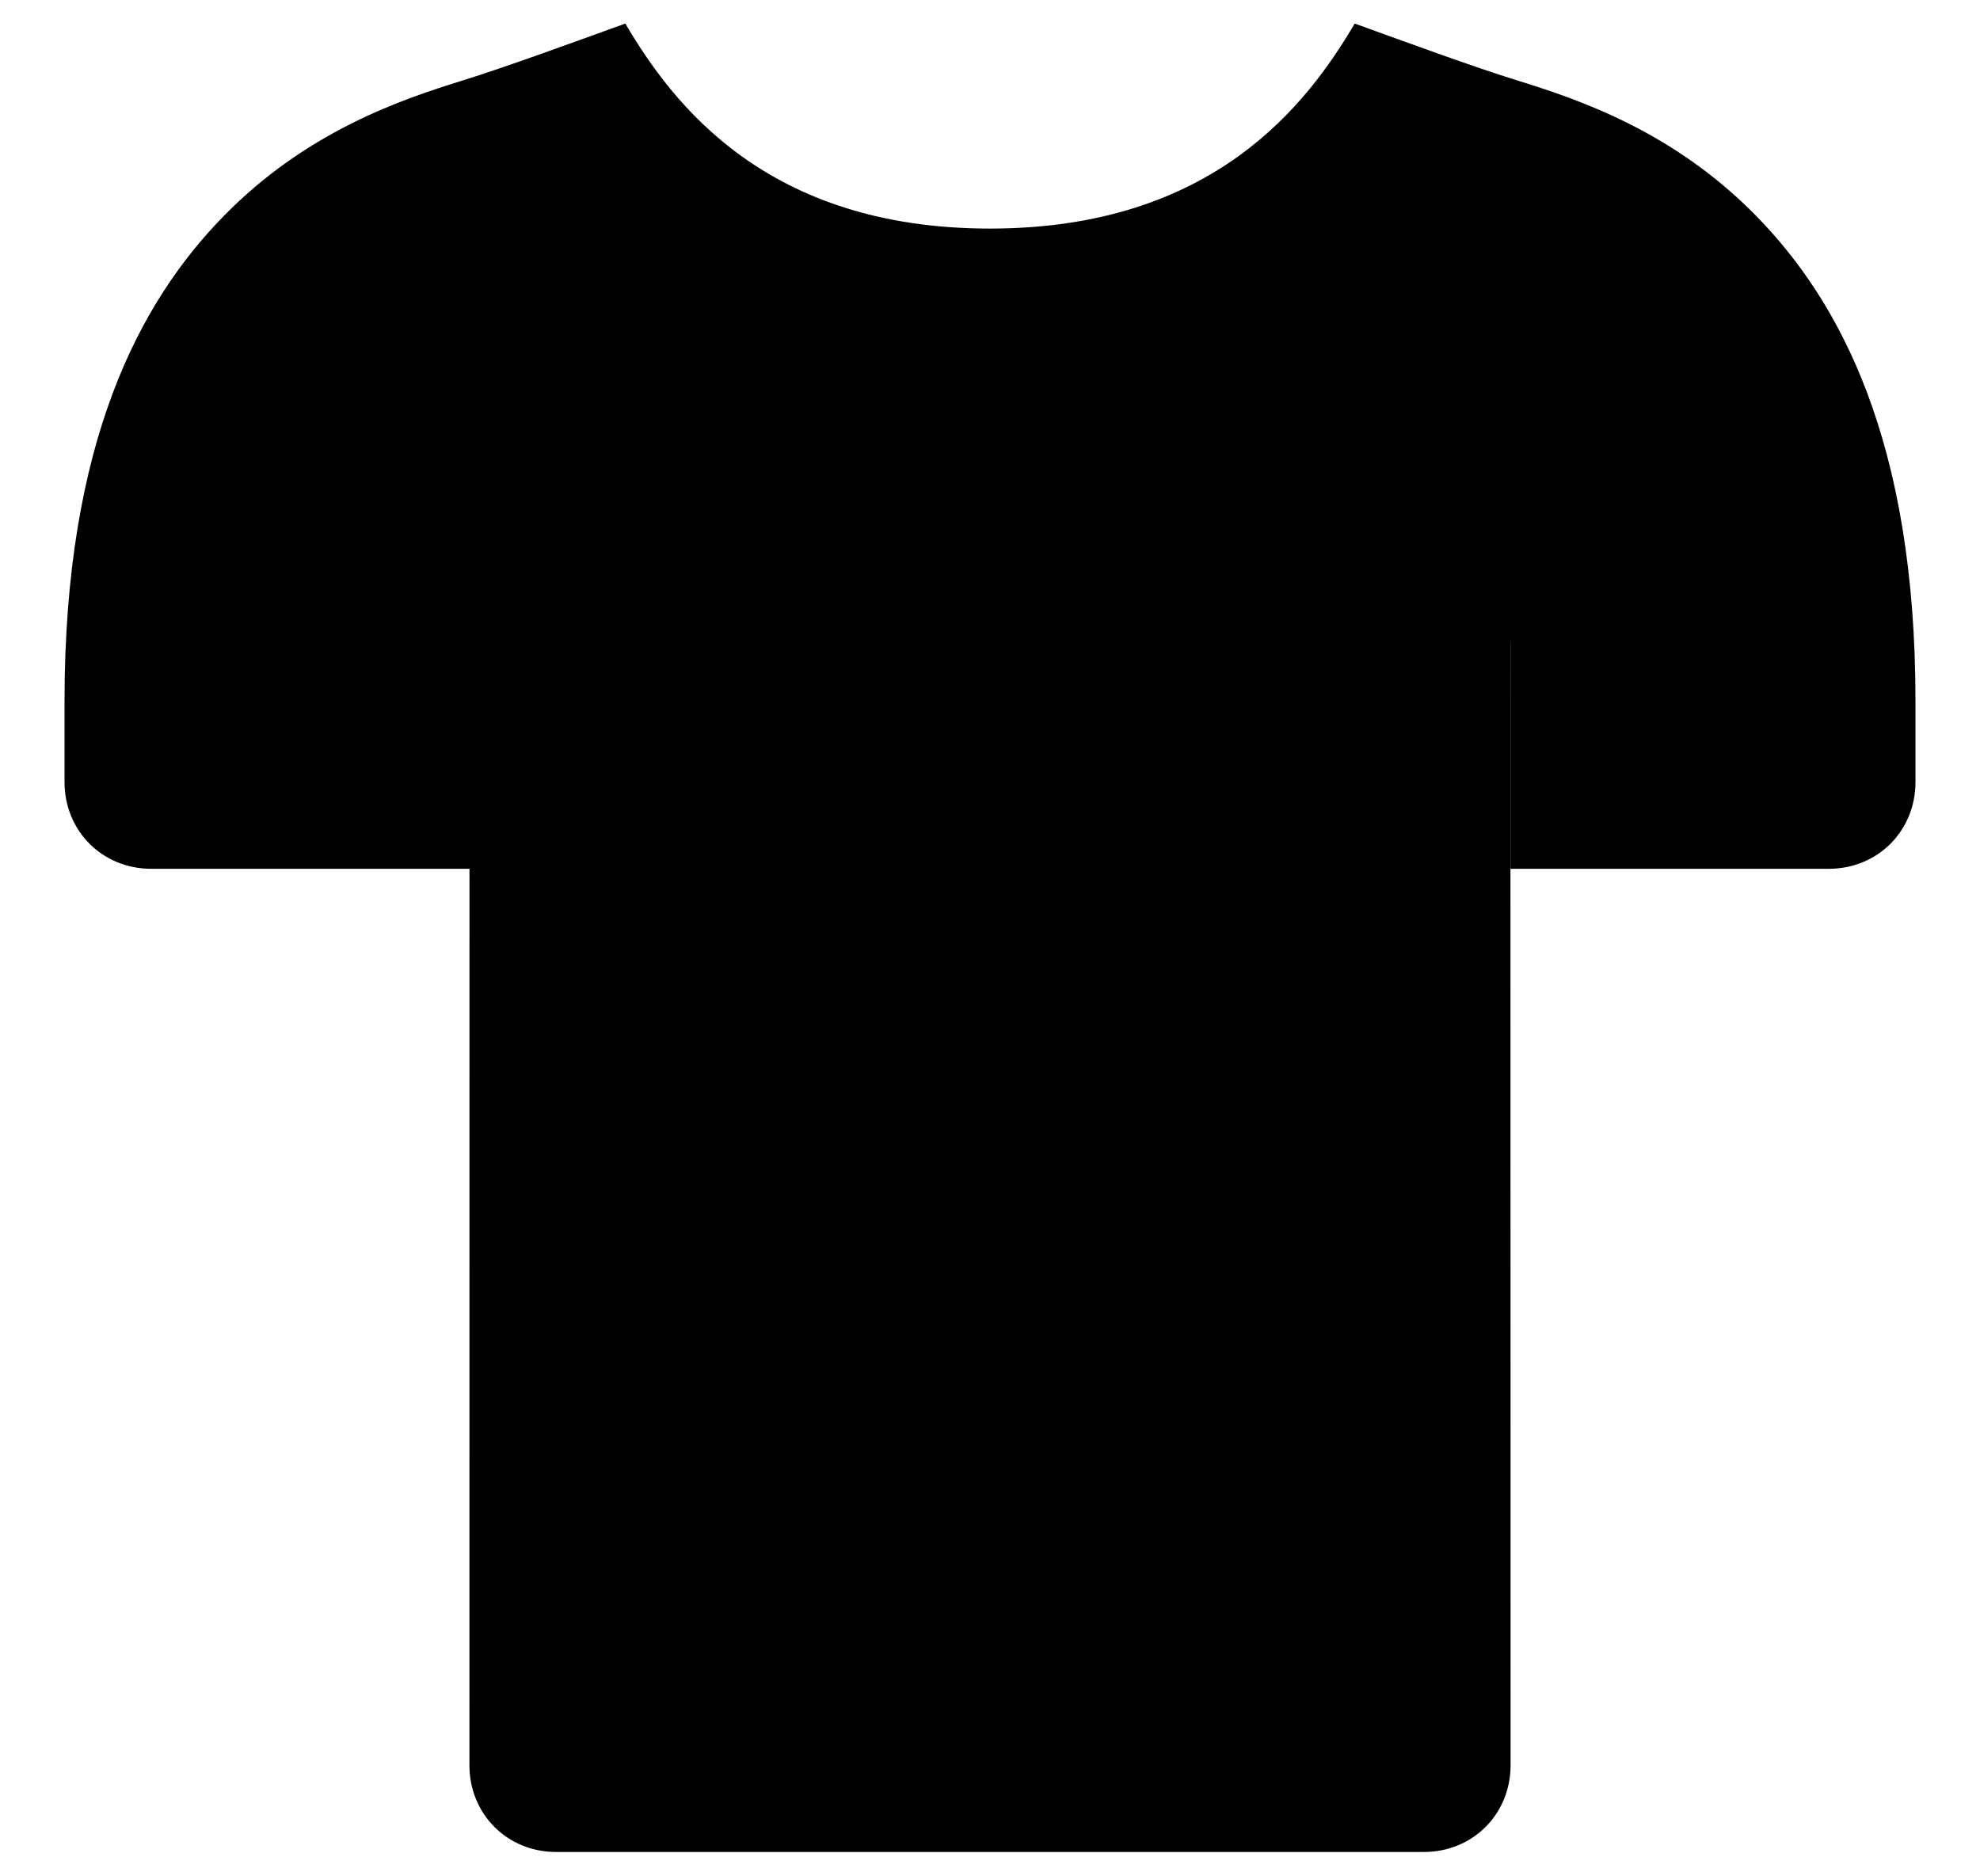
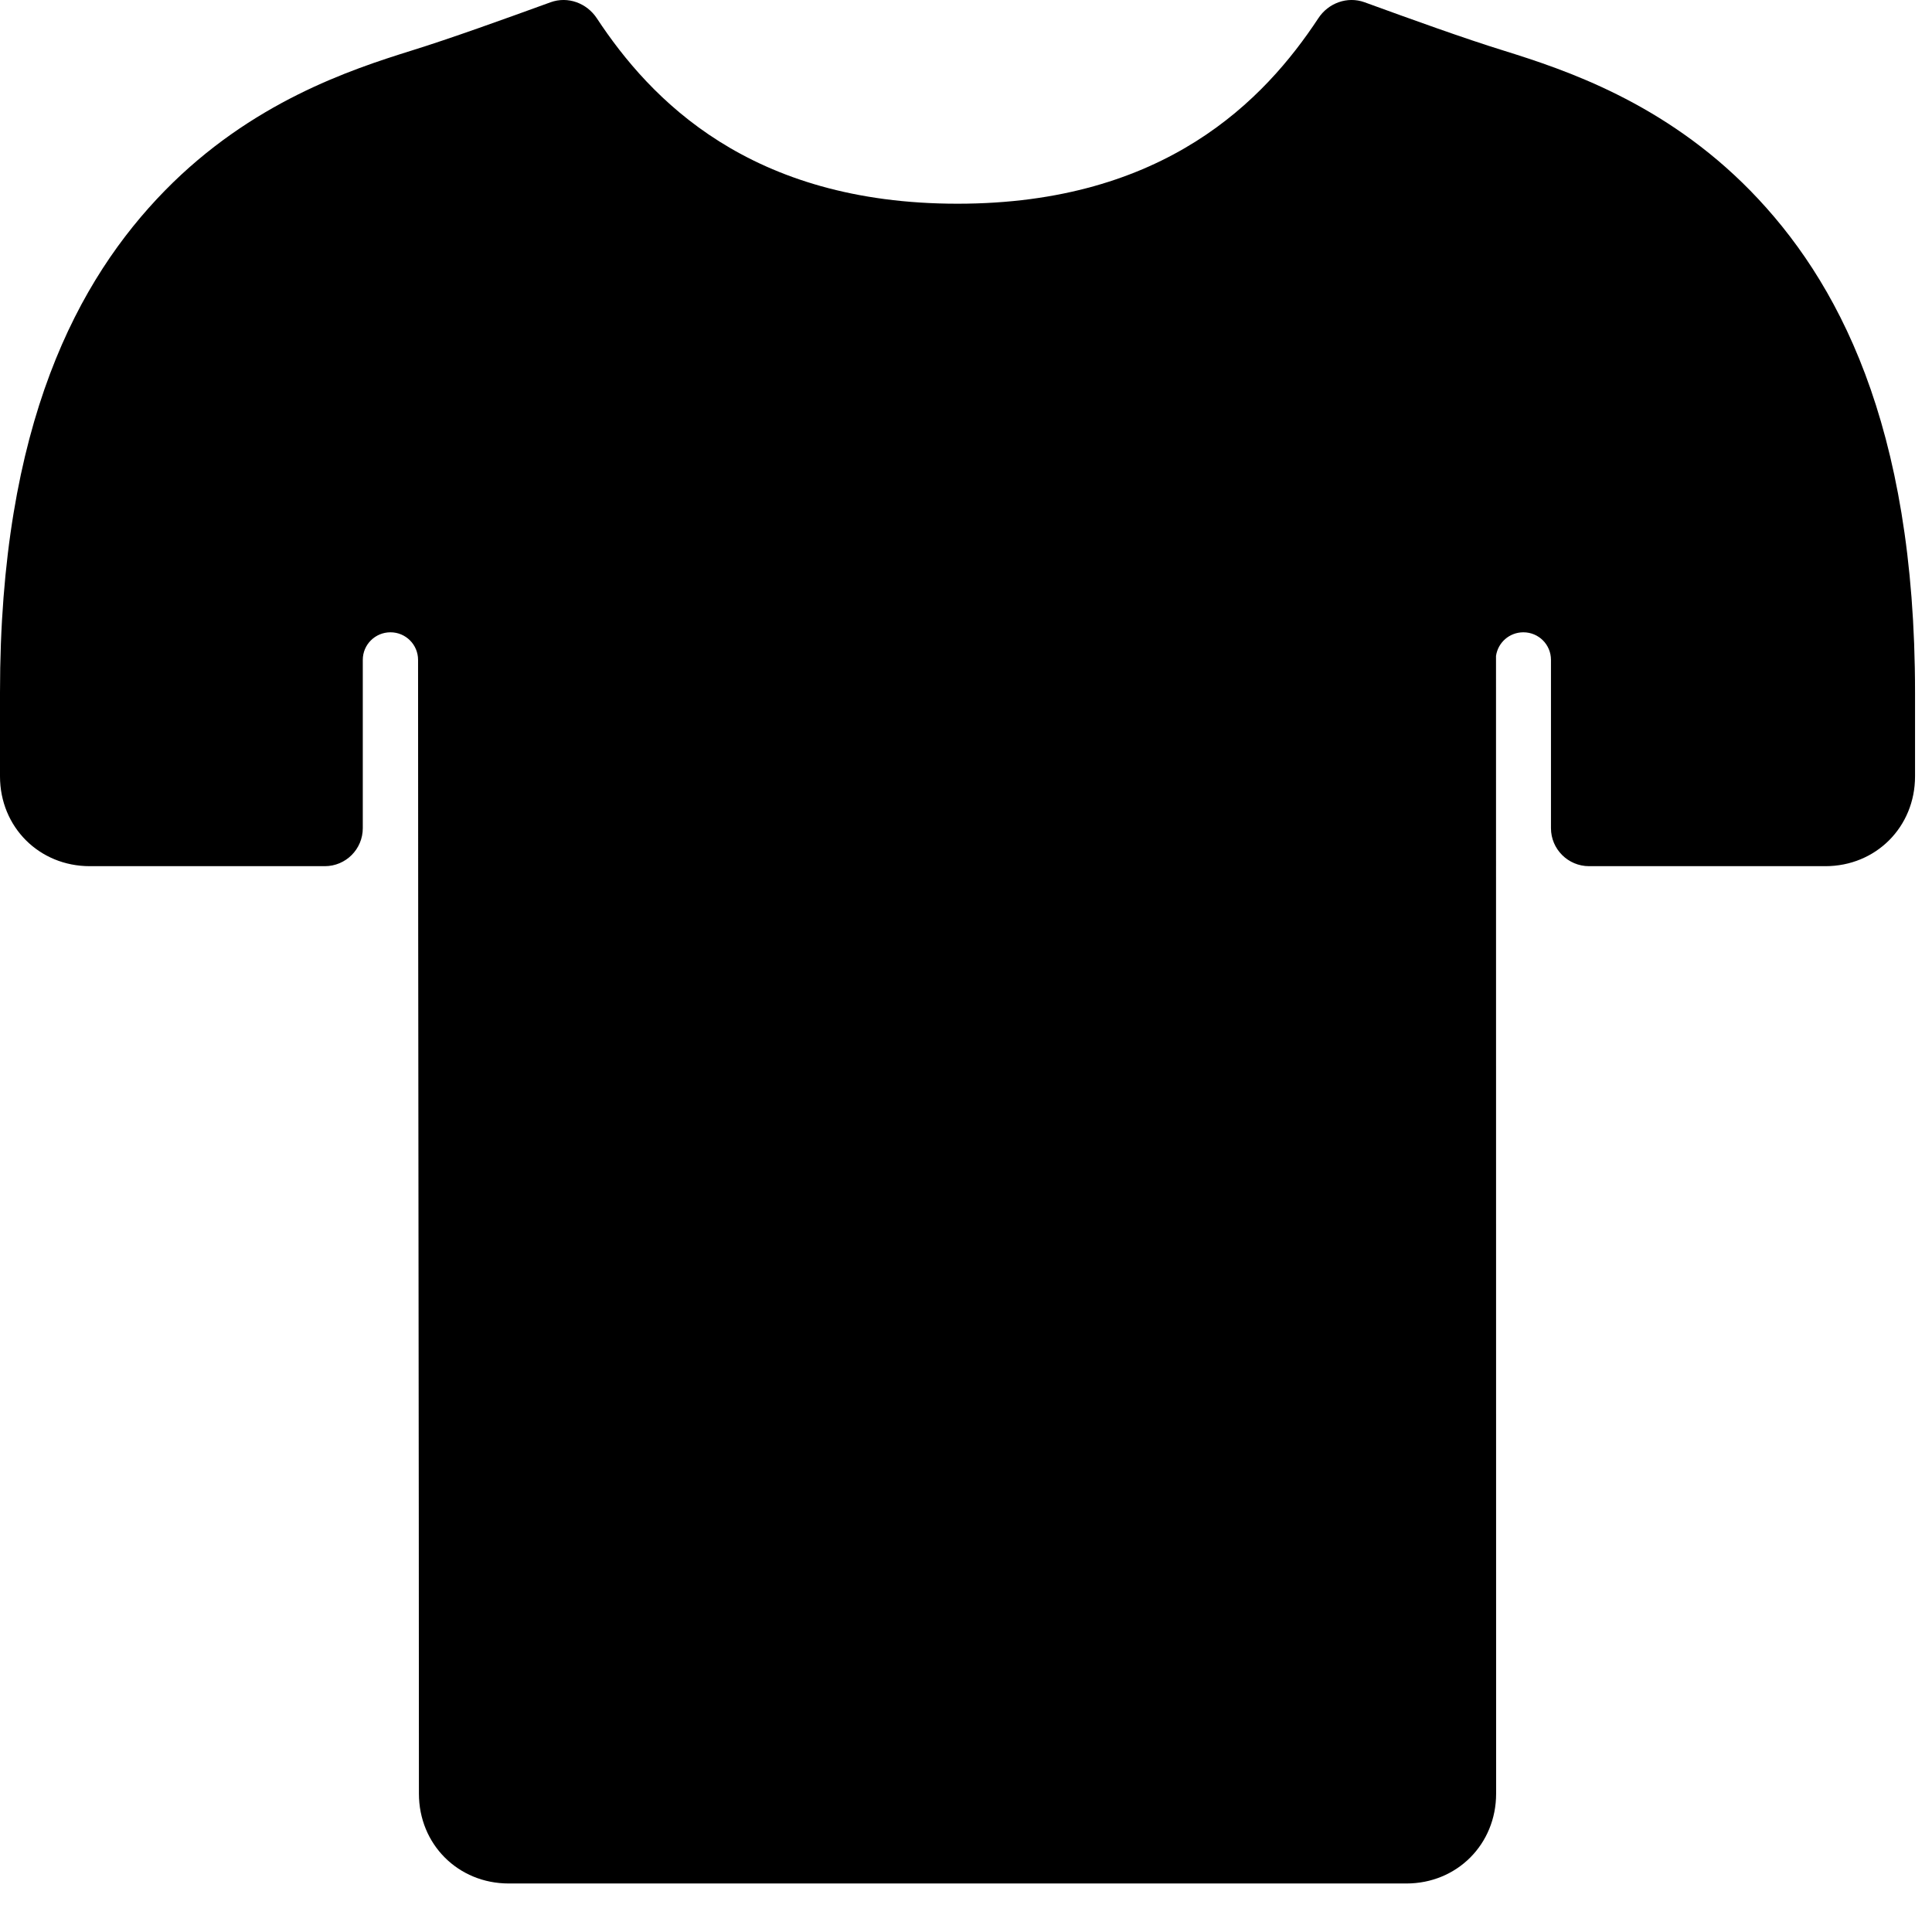
- <svg xmlns="http://www.w3.org/2000/svg" width="100%" height="100%" viewBox="0 0 19 18" version="1.1" xml:space="preserve" style="fill-rule:evenodd;clip-rule:evenodd;stroke-linejoin:round;stroke-miterlimit:2;">
-   <g transform="matrix(0.1875,0,0,0.1875,187.6942,-210.3439)">
-     <g transform="matrix(2.960263,0,0,2.960263,-1021.415,1098.218)">
-       <path d="M17.695,8.385C18.512,9.772 20.133,11.93 24,11.93C27.867,11.93 29.488,9.772 30.305,8.385C31.172,8.698 32.327,9.124 33.129,9.373C34.151,9.691 35.803,10.236 37.248,11.713C38.693,13.19 40,15.604 40,20.1L40,21.5C40,22.346 39.346,23 38.5,23L33,23C33,23 32.999,19.456 32.999,19.183C32.998,18.91 32.998,18.91 32.997,19.183C32.996,19.456 33,38.5 33,38.5C33,39.346 32.346,40 31.5,40L16.5,40C15.653,40 15,39.346 15,38.5C15,38.5 15.001,18.972 15.001,18.979C15.002,18.991 15.003,23 15.003,23L9.5,23C8.653,23 8,22.346 8,21.5L8,20.1C8,15.604 9.307,13.19 10.752,11.713C12.197,10.236 13.849,9.691 14.871,9.373C15.669,9.124 16.827,8.698 17.695,8.385Z" style="fill-rule:nonzero;" />
-     </g>
-   </g>
+ <svg xmlns="http://www.w3.org/2000/svg" width="18" height="18" viewBox="0 0 18 18" fill="none">
+   <path d="M12.282 0.171C12.375 0.028 12.553 -0.037 12.713 0.021C13.147 0.179 13.645 0.359 14.011 0.472C14.581 0.65 15.502 0.954 16.308 1.777C17.113 2.601 17.842 3.946 17.842 6.452V7.233C17.842 7.705 17.477 8.07 17.006 8.07H14.805C14.609 8.07 14.45 7.911 14.45 7.716V6.148C14.45 6.005 14.335 5.891 14.193 5.891C14.063 5.891 13.956 5.986 13.938 6.111C13.938 9.415 13.939 13.45 13.939 16.711C13.939 17.183 13.574 17.548 13.103 17.548H4.74C4.268 17.548 3.903 17.183 3.903 16.711C3.903 13.462 3.895 9.397 3.895 6.148C3.895 6.006 3.78 5.891 3.638 5.891C3.496 5.891 3.38 6.005 3.38 6.148V7.716C3.38 7.911 3.222 8.07 3.026 8.07H0.837C0.365 8.07 0 7.705 0 7.233V6.452C8.74976e-05 3.946 0.73 2.601 1.535 1.777C2.341 0.954 3.262 0.65 3.832 0.472C4.196 0.359 4.695 0.179 5.13 0.021C5.29 -0.037 5.467 0.028 5.561 0.171C6.06 0.928 6.986 1.898 8.921 1.898C10.856 1.898 11.783 0.928 12.282 0.171Z" fill="currentColor" />
</svg>
